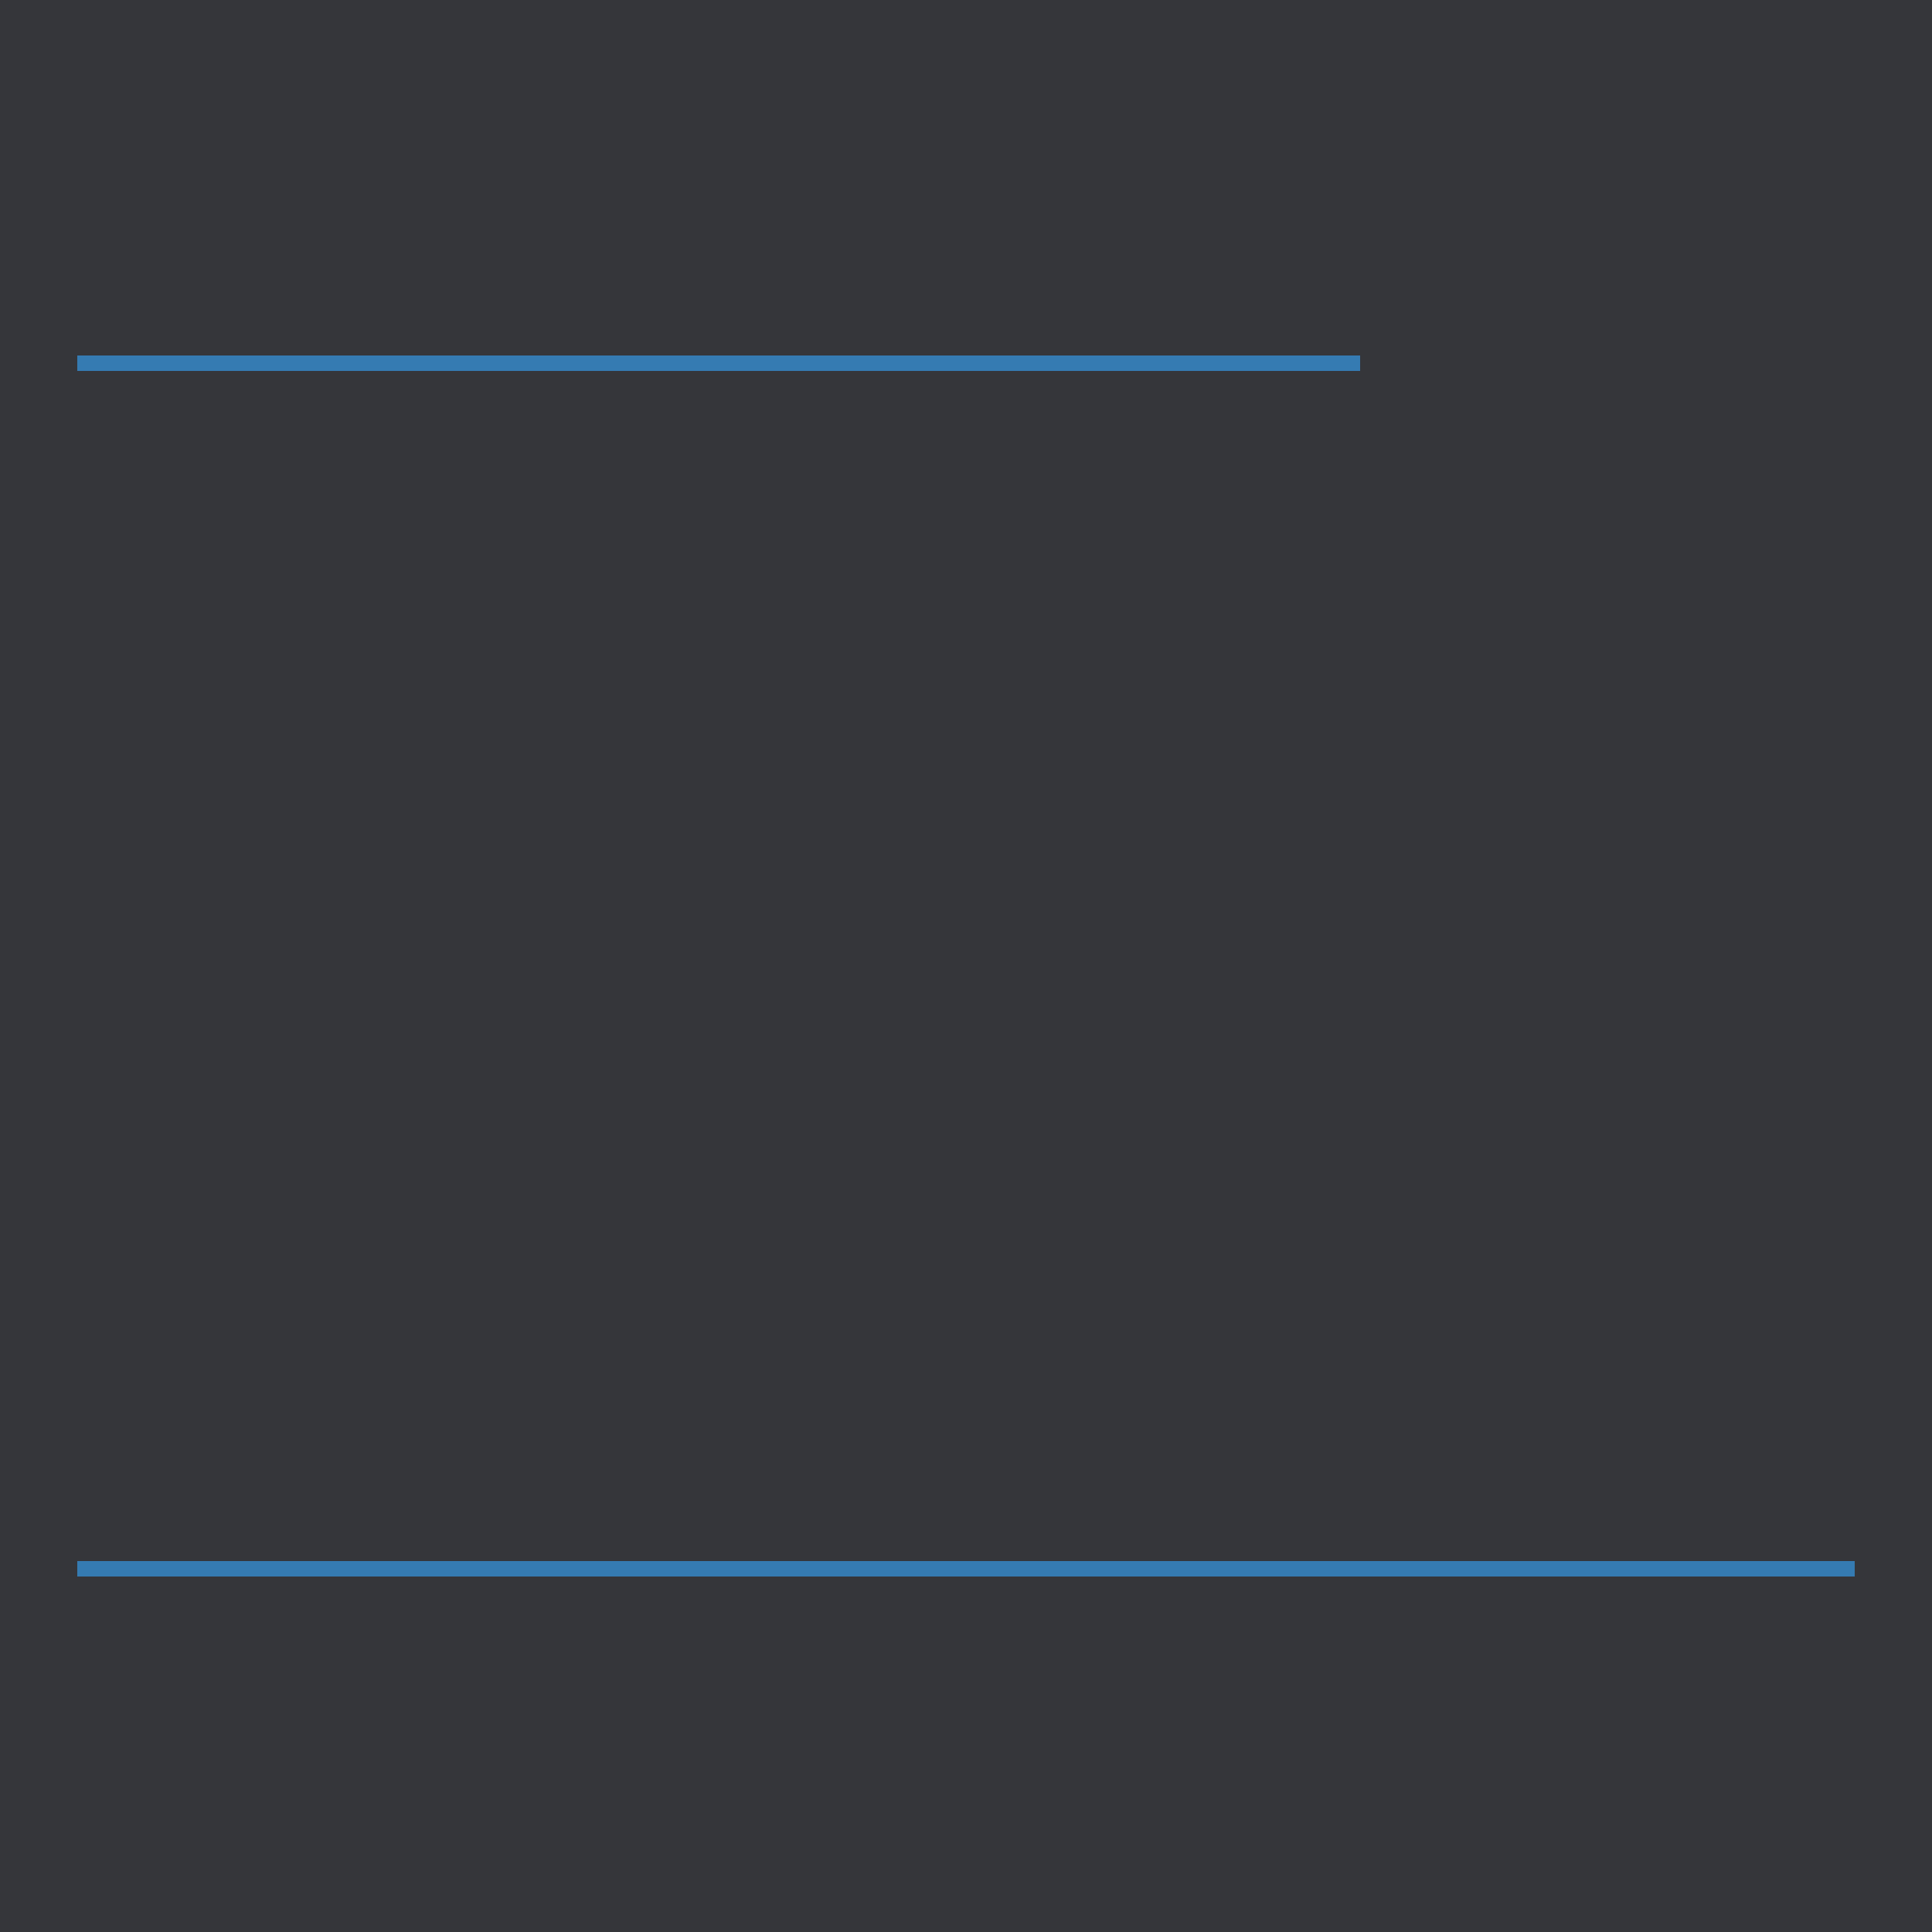
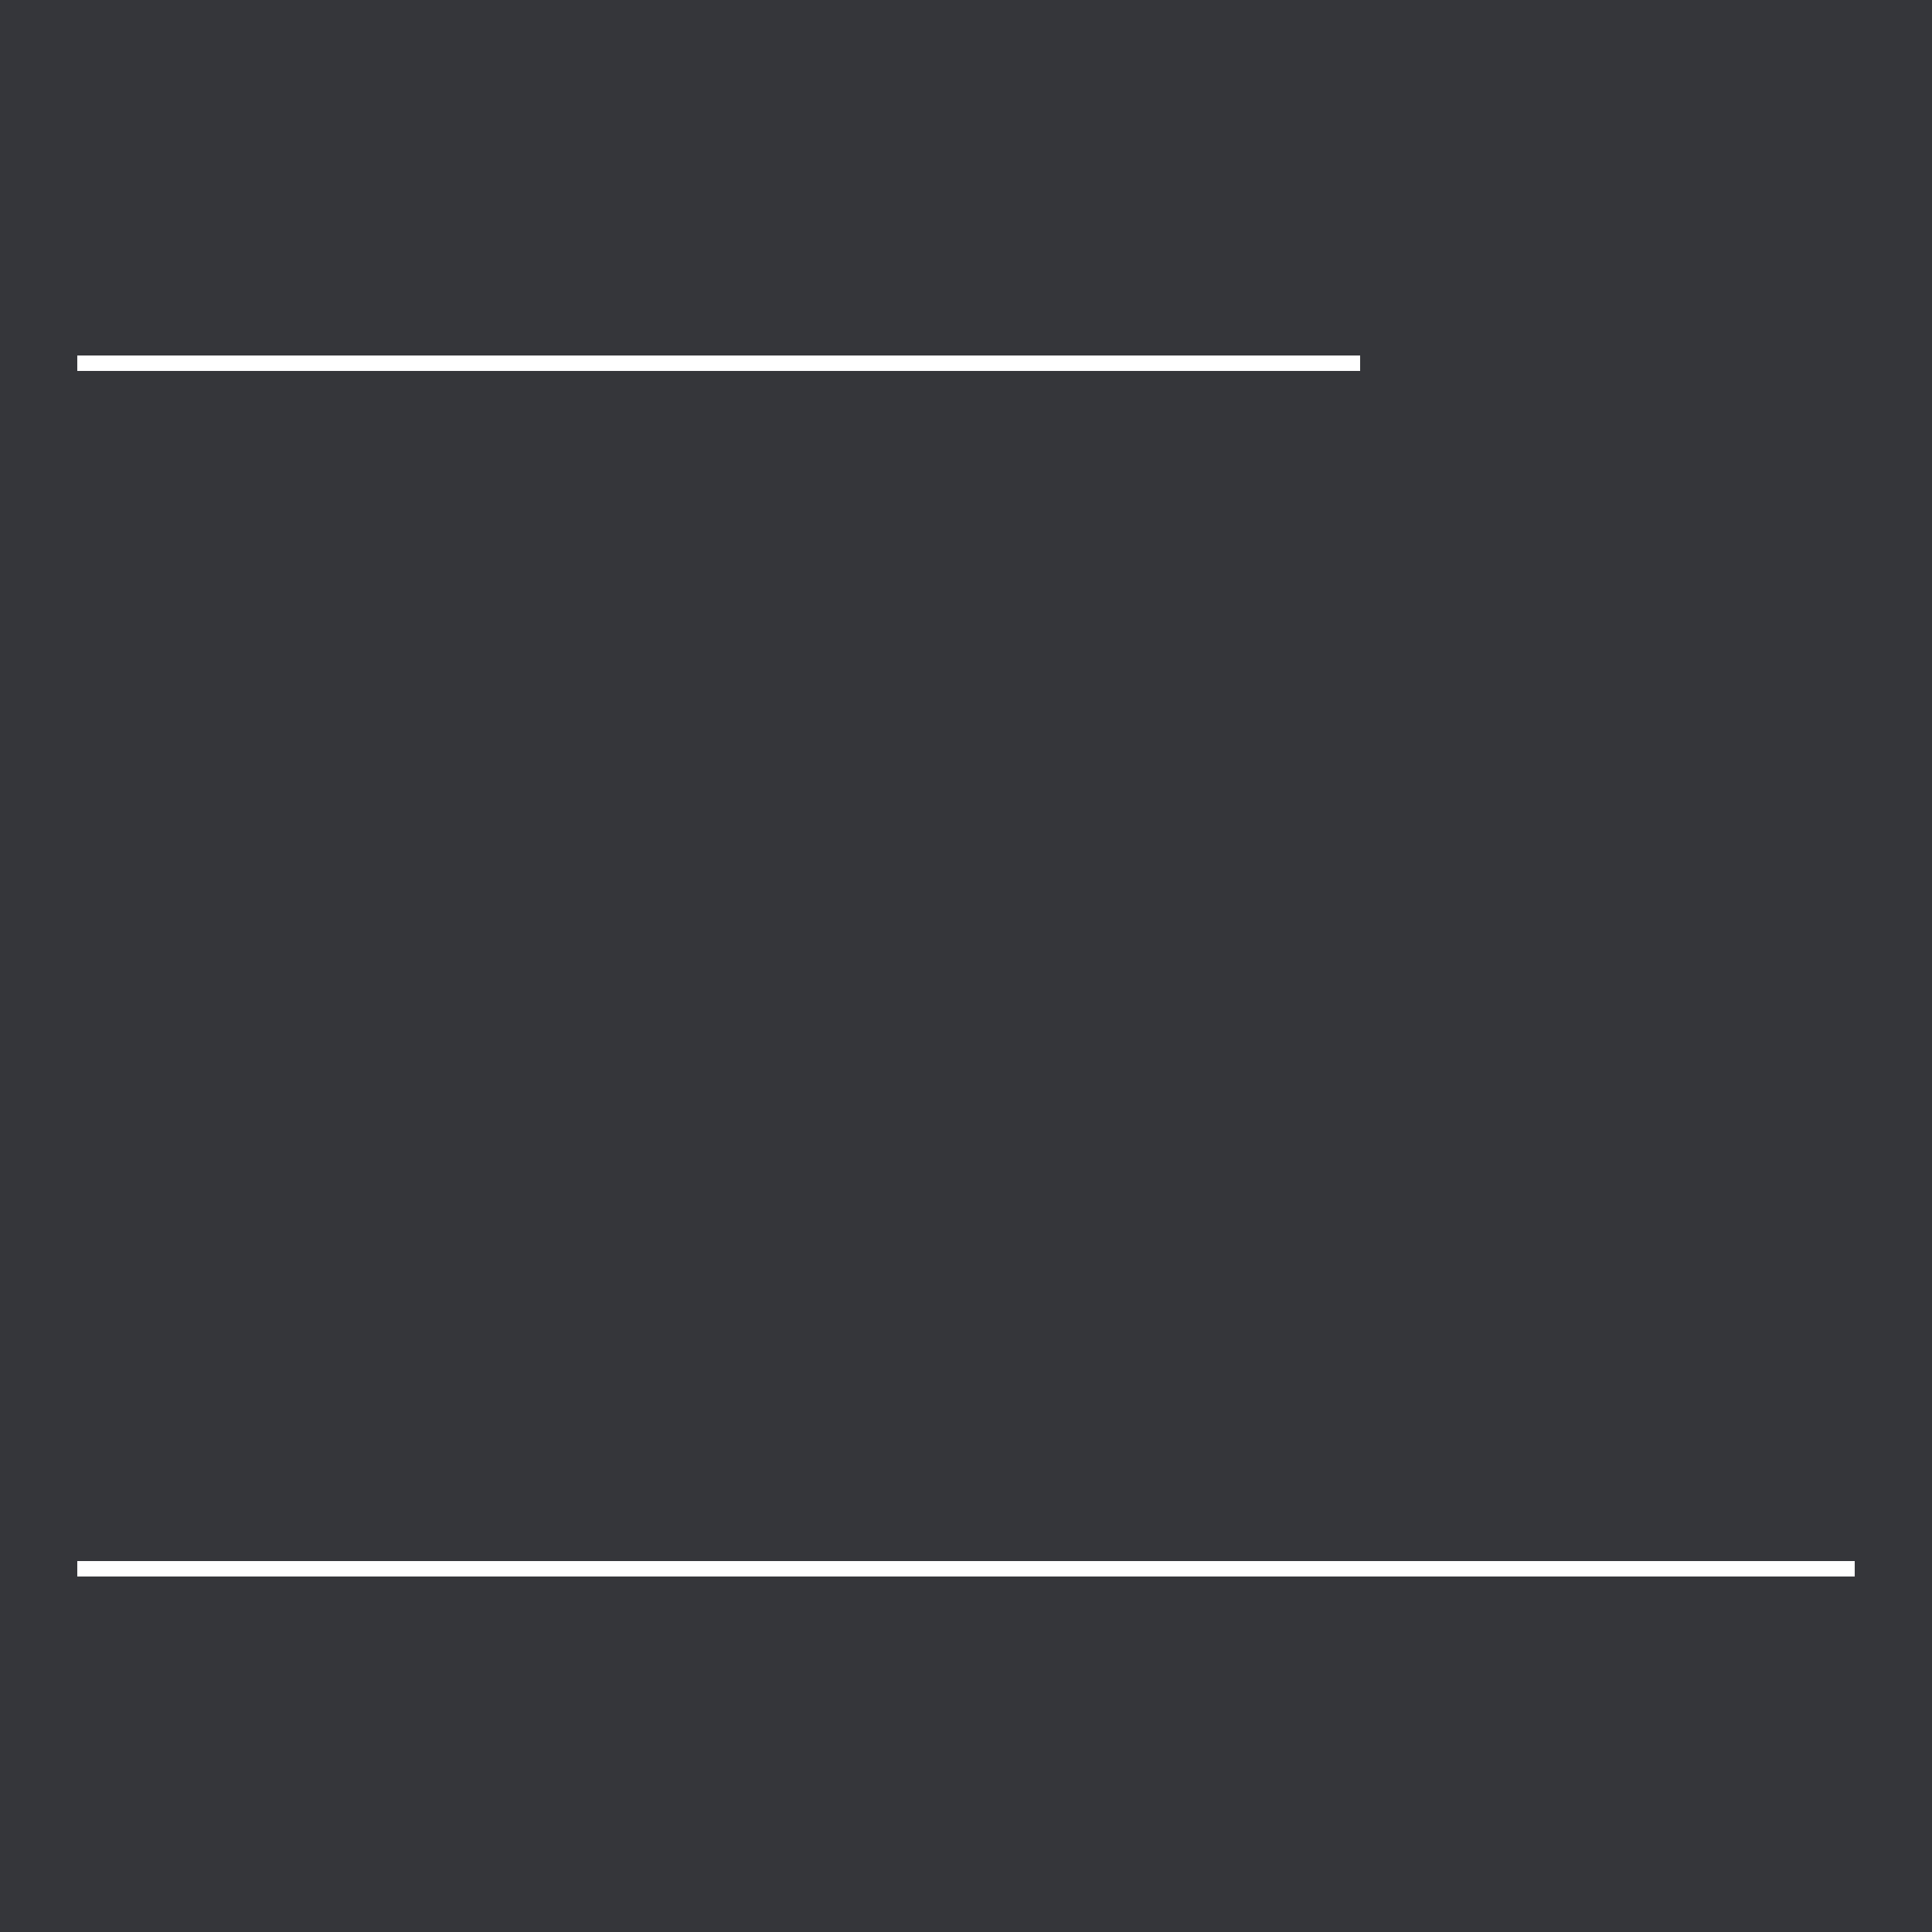
<svg xmlns="http://www.w3.org/2000/svg" width="500" height="500" viewBox="0 0 500 500" fill="none">
  <rect width="500" height="500" fill="#35363A" />
-   <path d="M20 92H352V96H20V92Z" fill="#357bb2" />
-   <rect x="20" y="404" width="460" height="4" fill="#357bb2" />
+   <path d="M20 92H352V96H20V92Z" fill="#ffffff" />
+   <rect x="20" y="404" width="460" height="4" fill="#ffffff" />
</svg>
